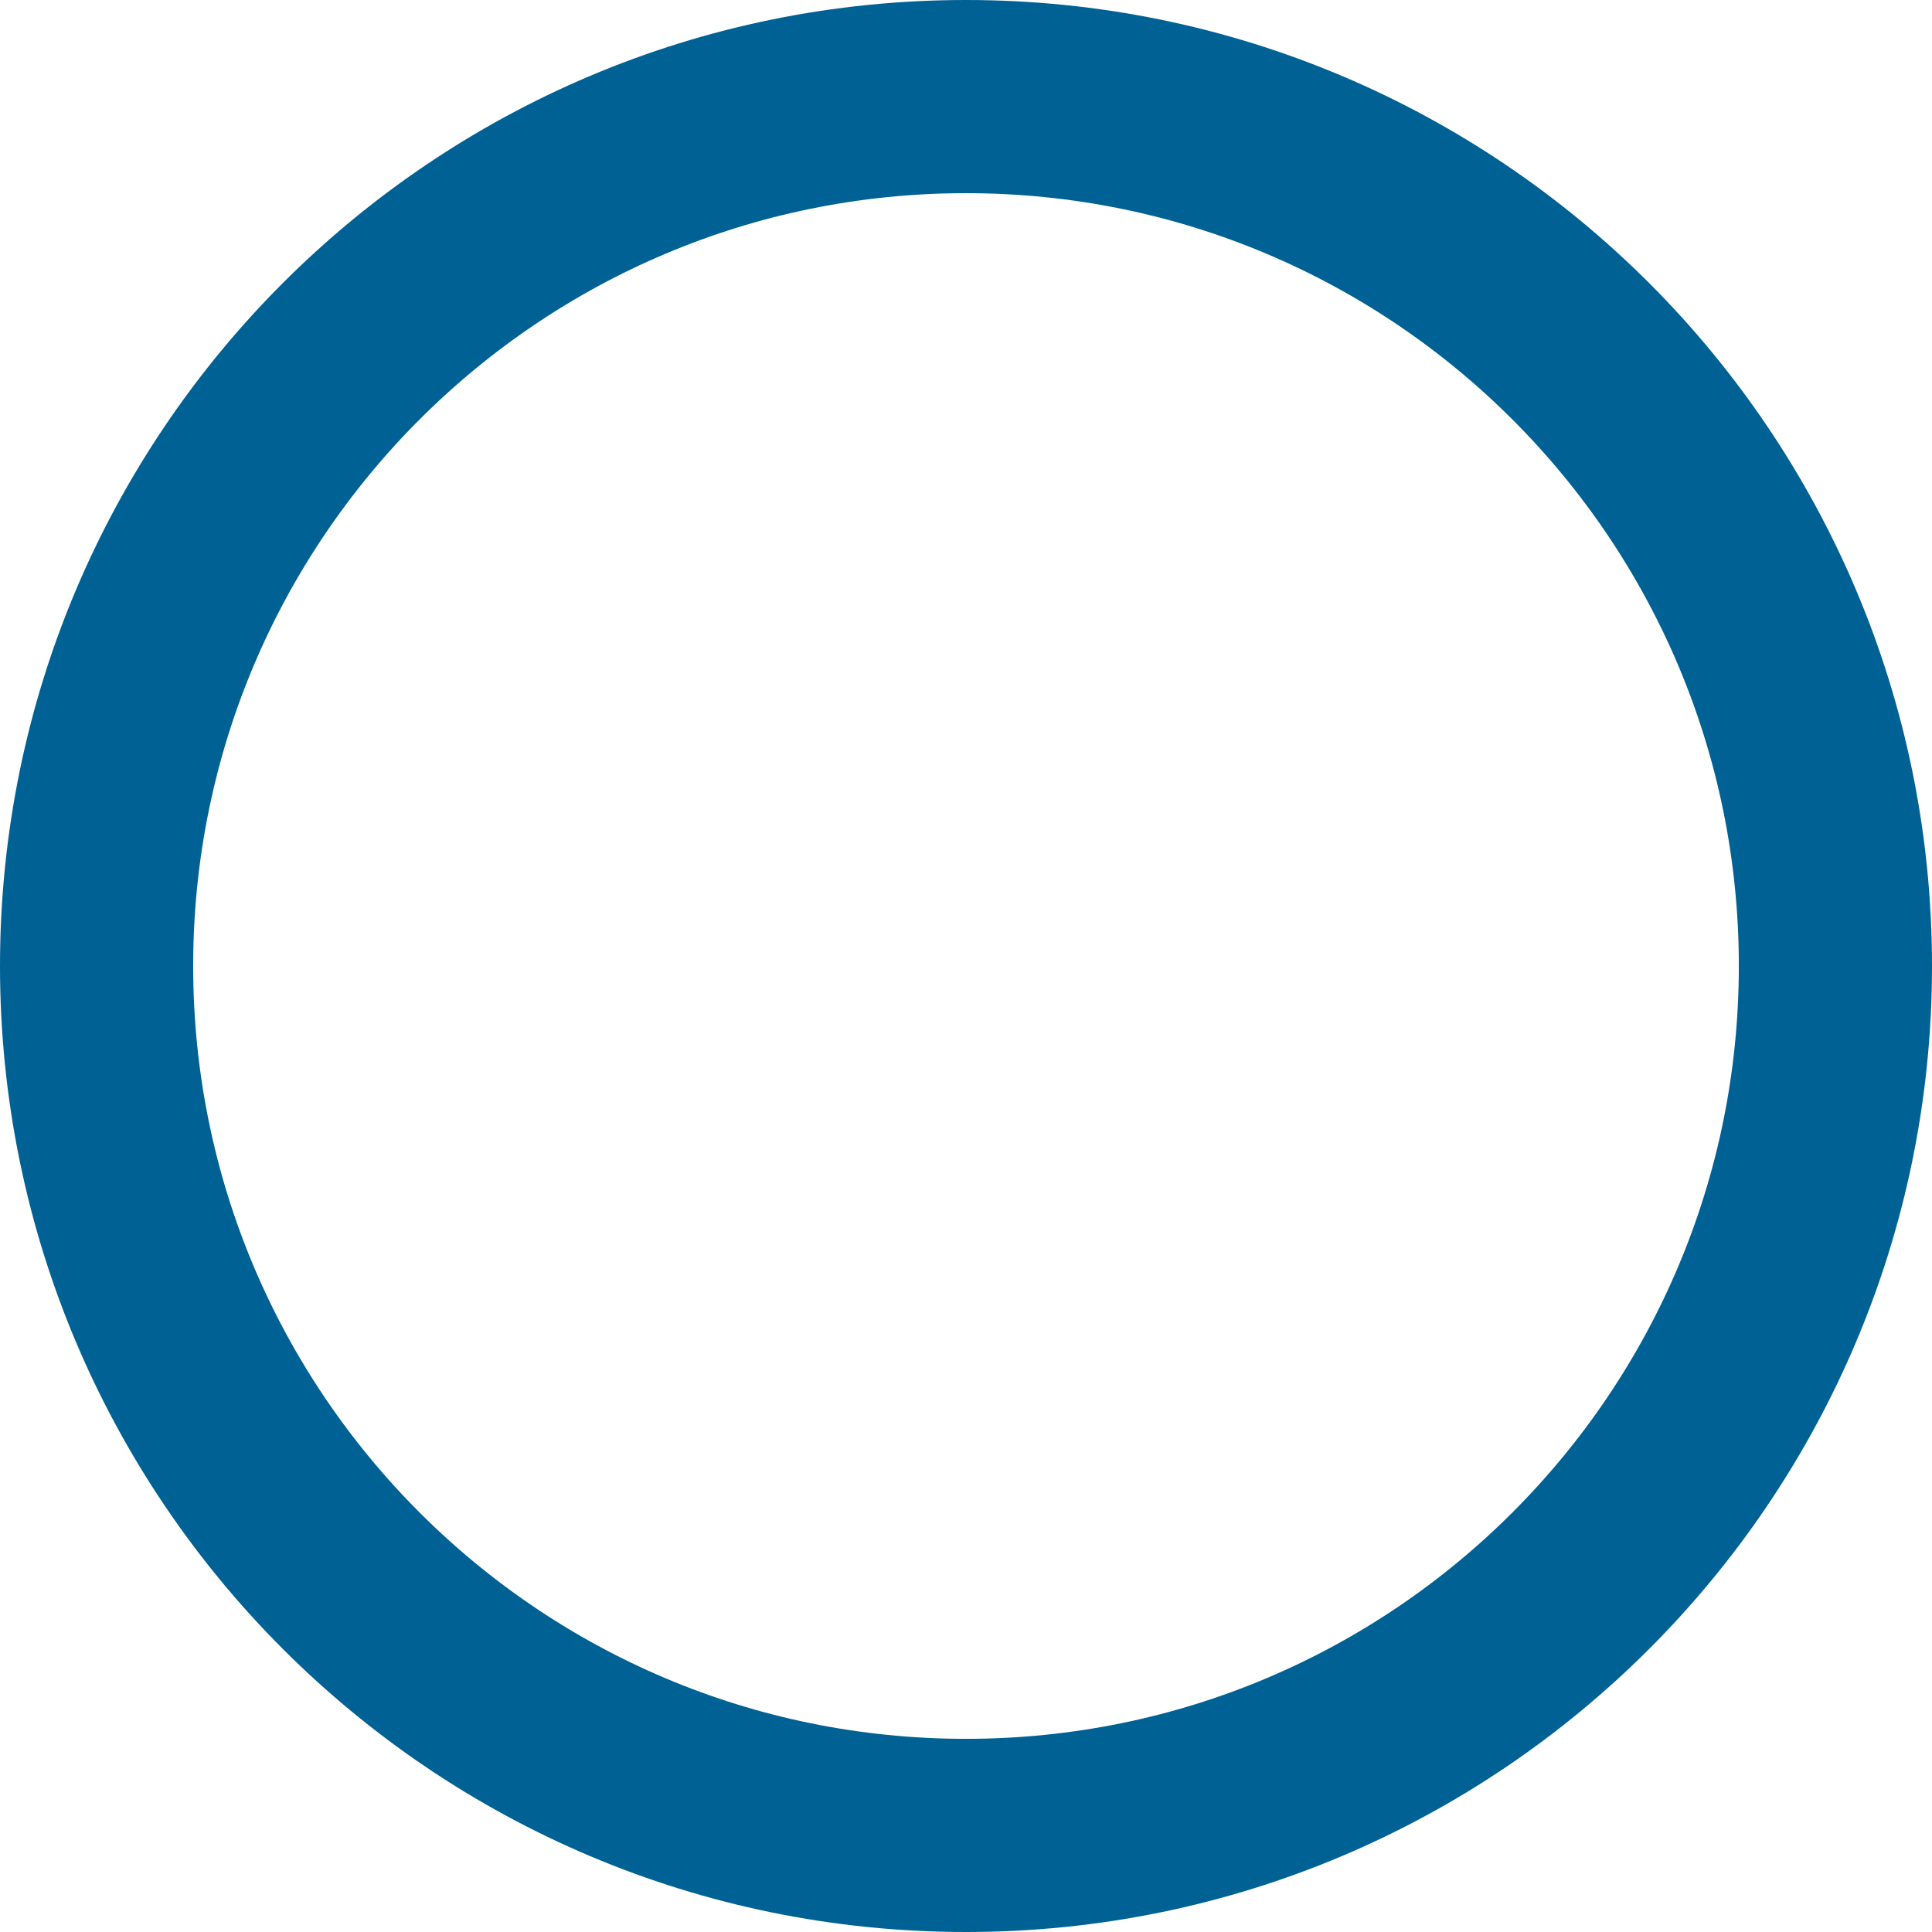
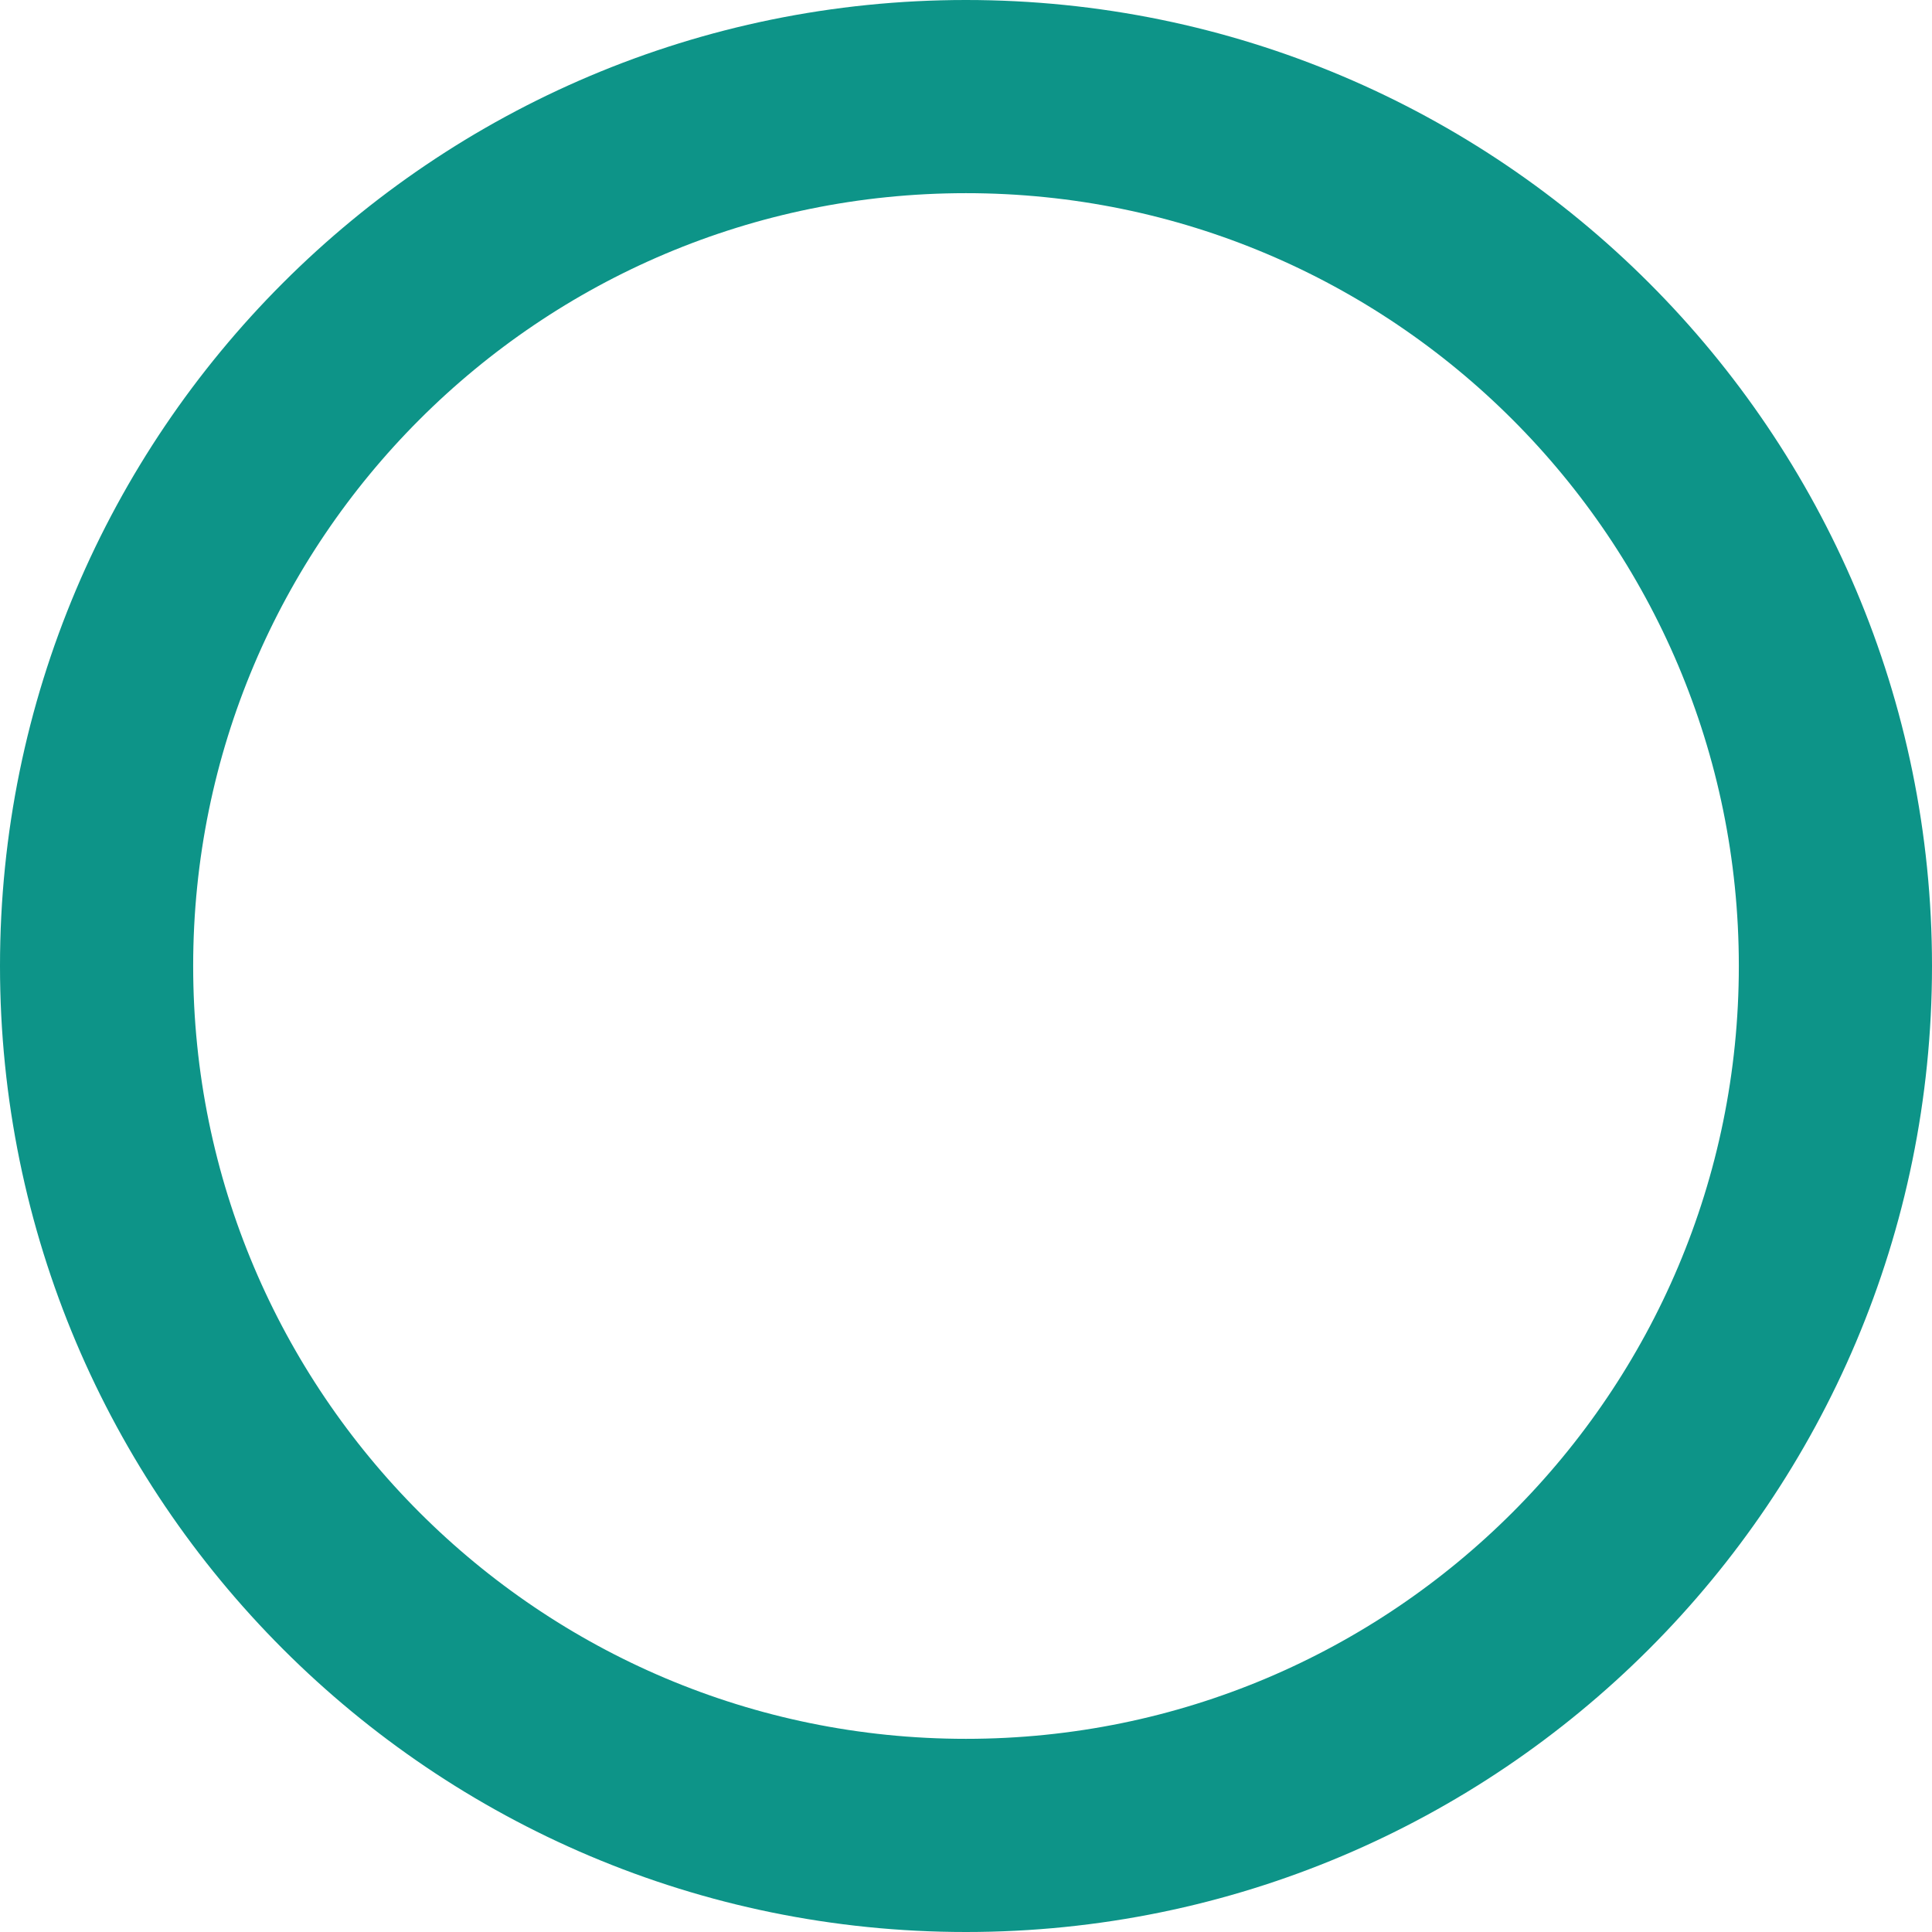
<svg xmlns="http://www.w3.org/2000/svg" preserveAspectRatio="none" overflow="visible" style="display: block;" width="19.783" height="19.783" viewBox="0 0 19.783 19.783" fill="none">
-   <path id="Vector" d="M18.794 9.891C18.794 14.808 14.808 18.794 9.891 18.794C4.975 18.794 0.989 14.808 0.989 9.891C0.989 4.975 4.975 0.989 9.891 0.989C14.808 0.989 18.794 4.975 18.794 9.891Z" stroke-width="1.978" stroke="#006194" />
+   <path id="Vector" d="M18.794 9.891C18.794 14.808 14.808 18.794 9.891 18.794C4.975 18.794 0.989 14.808 0.989 9.891C0.989 4.975 4.975 0.989 9.891 0.989C14.808 0.989 18.794 4.975 18.794 9.891Z" stroke-width="1.978" stroke="#0d9488" />
</svg>
